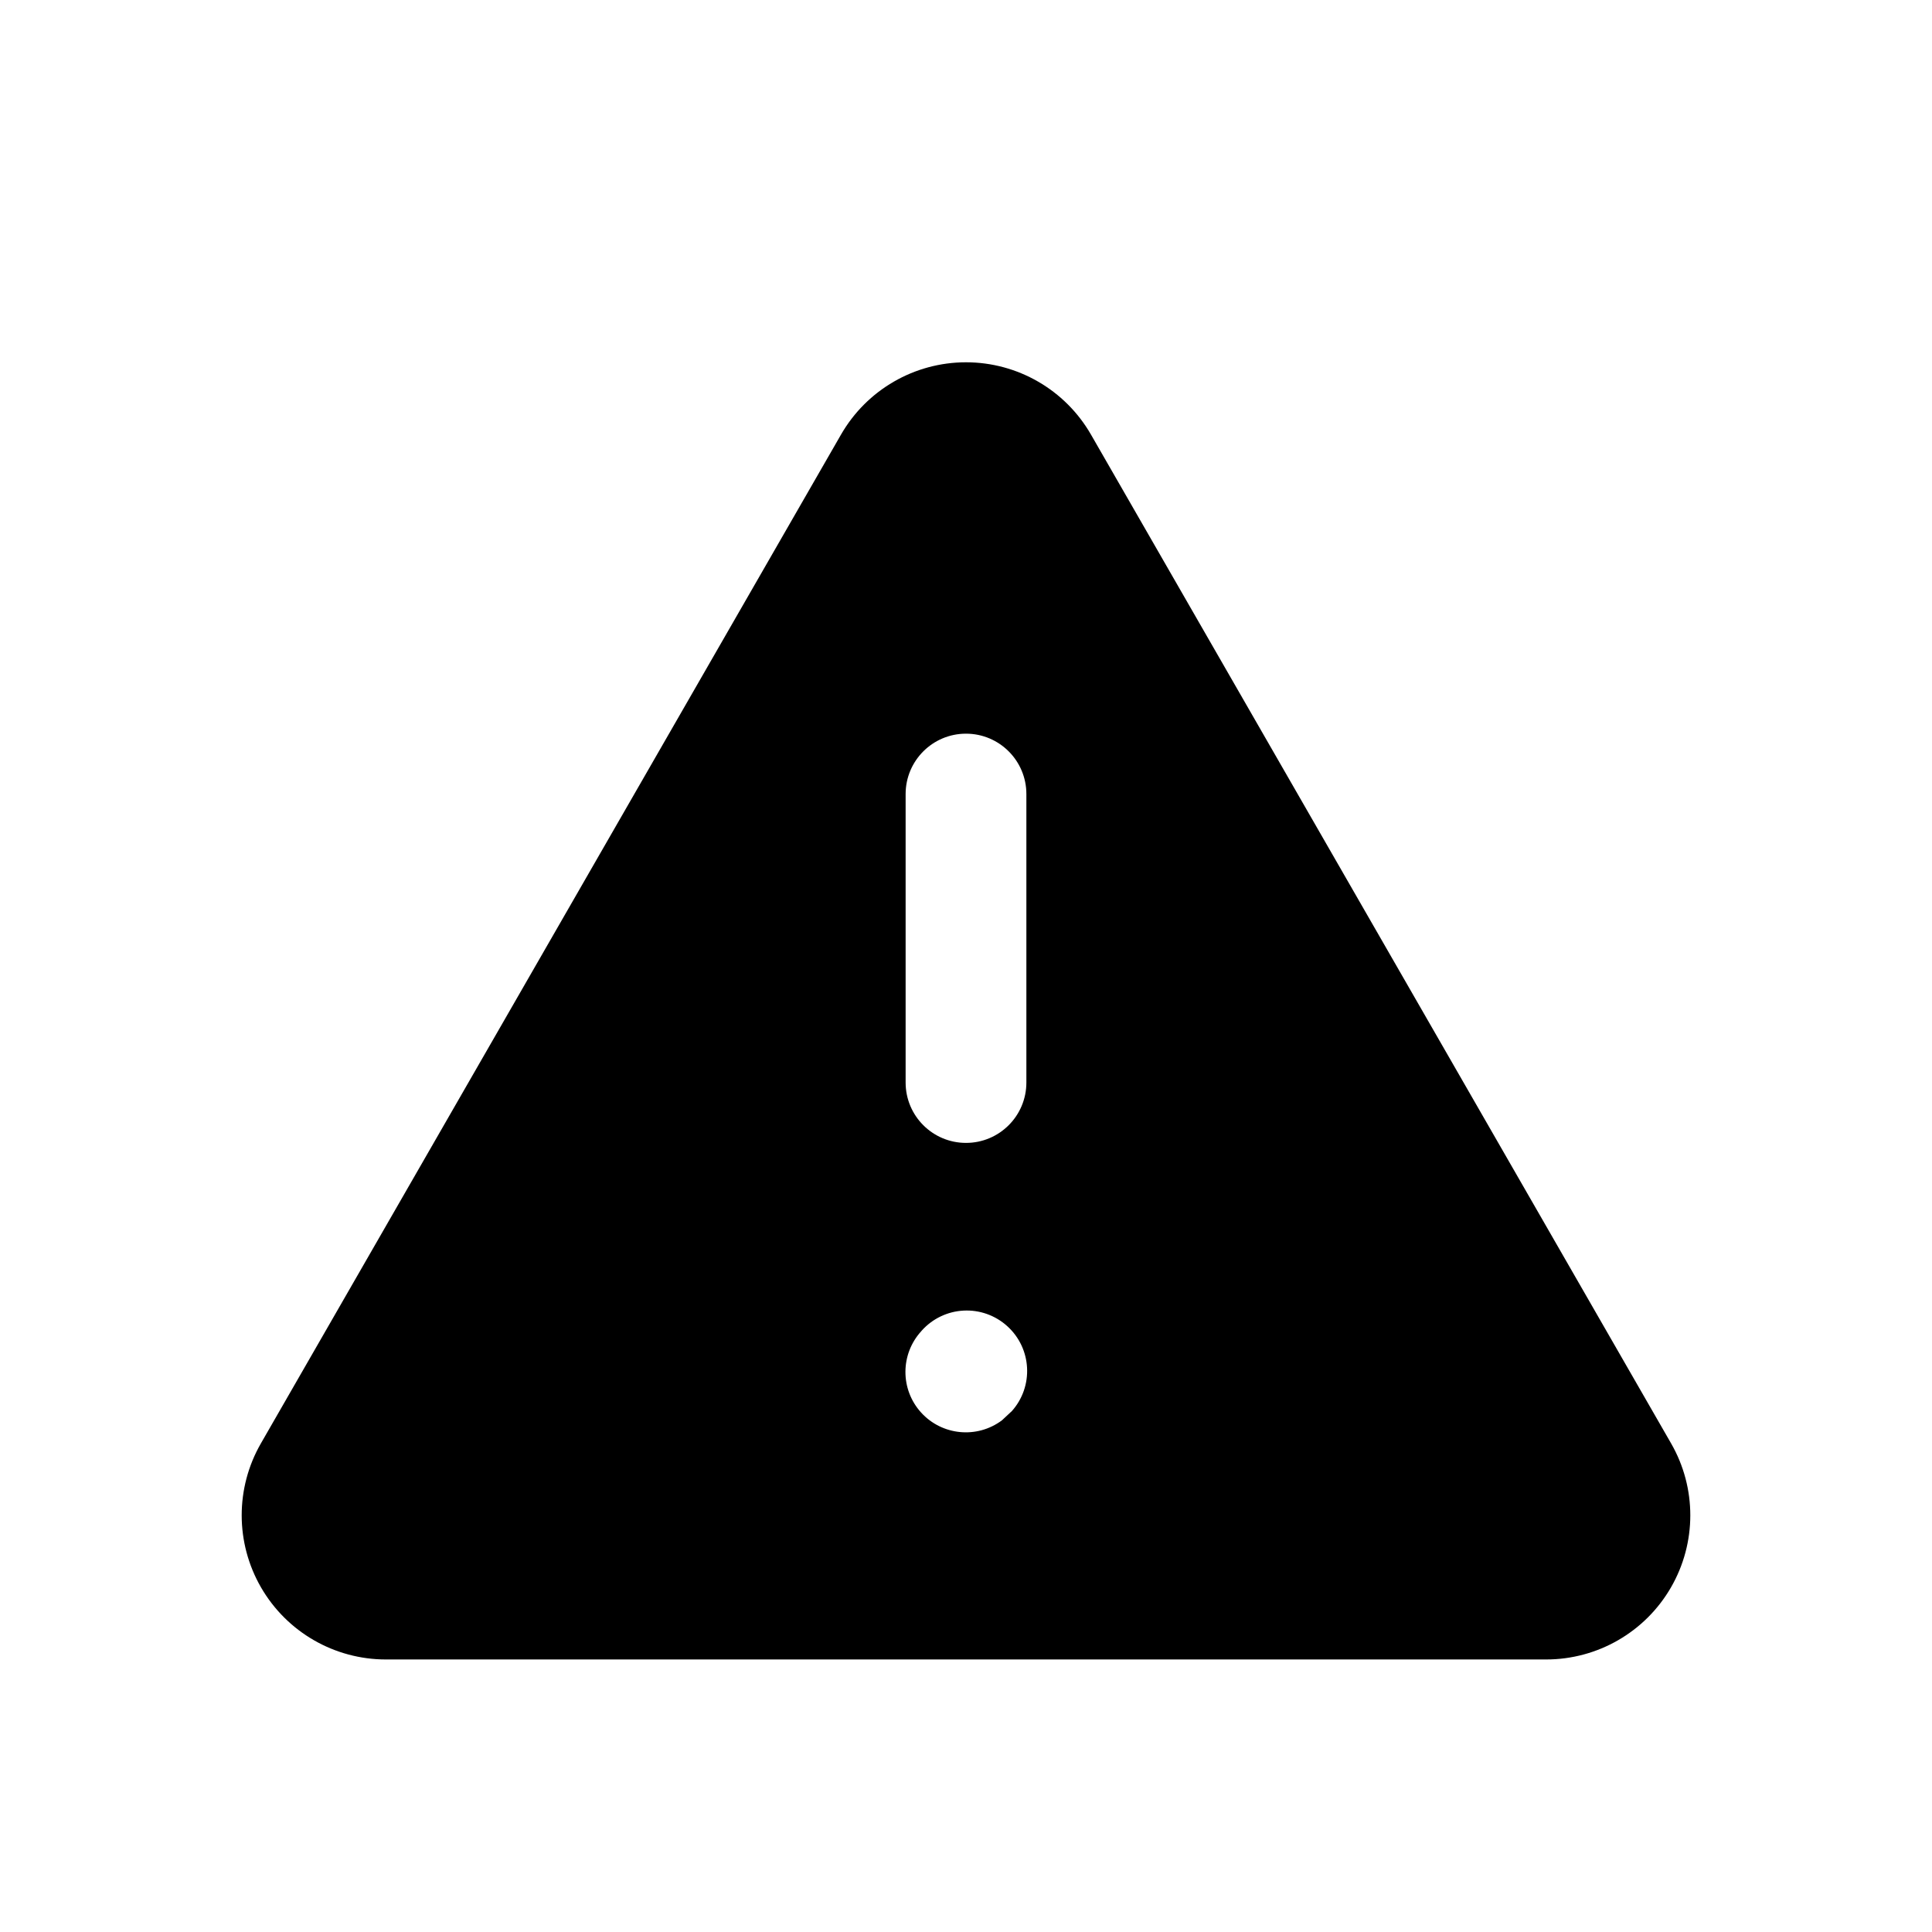
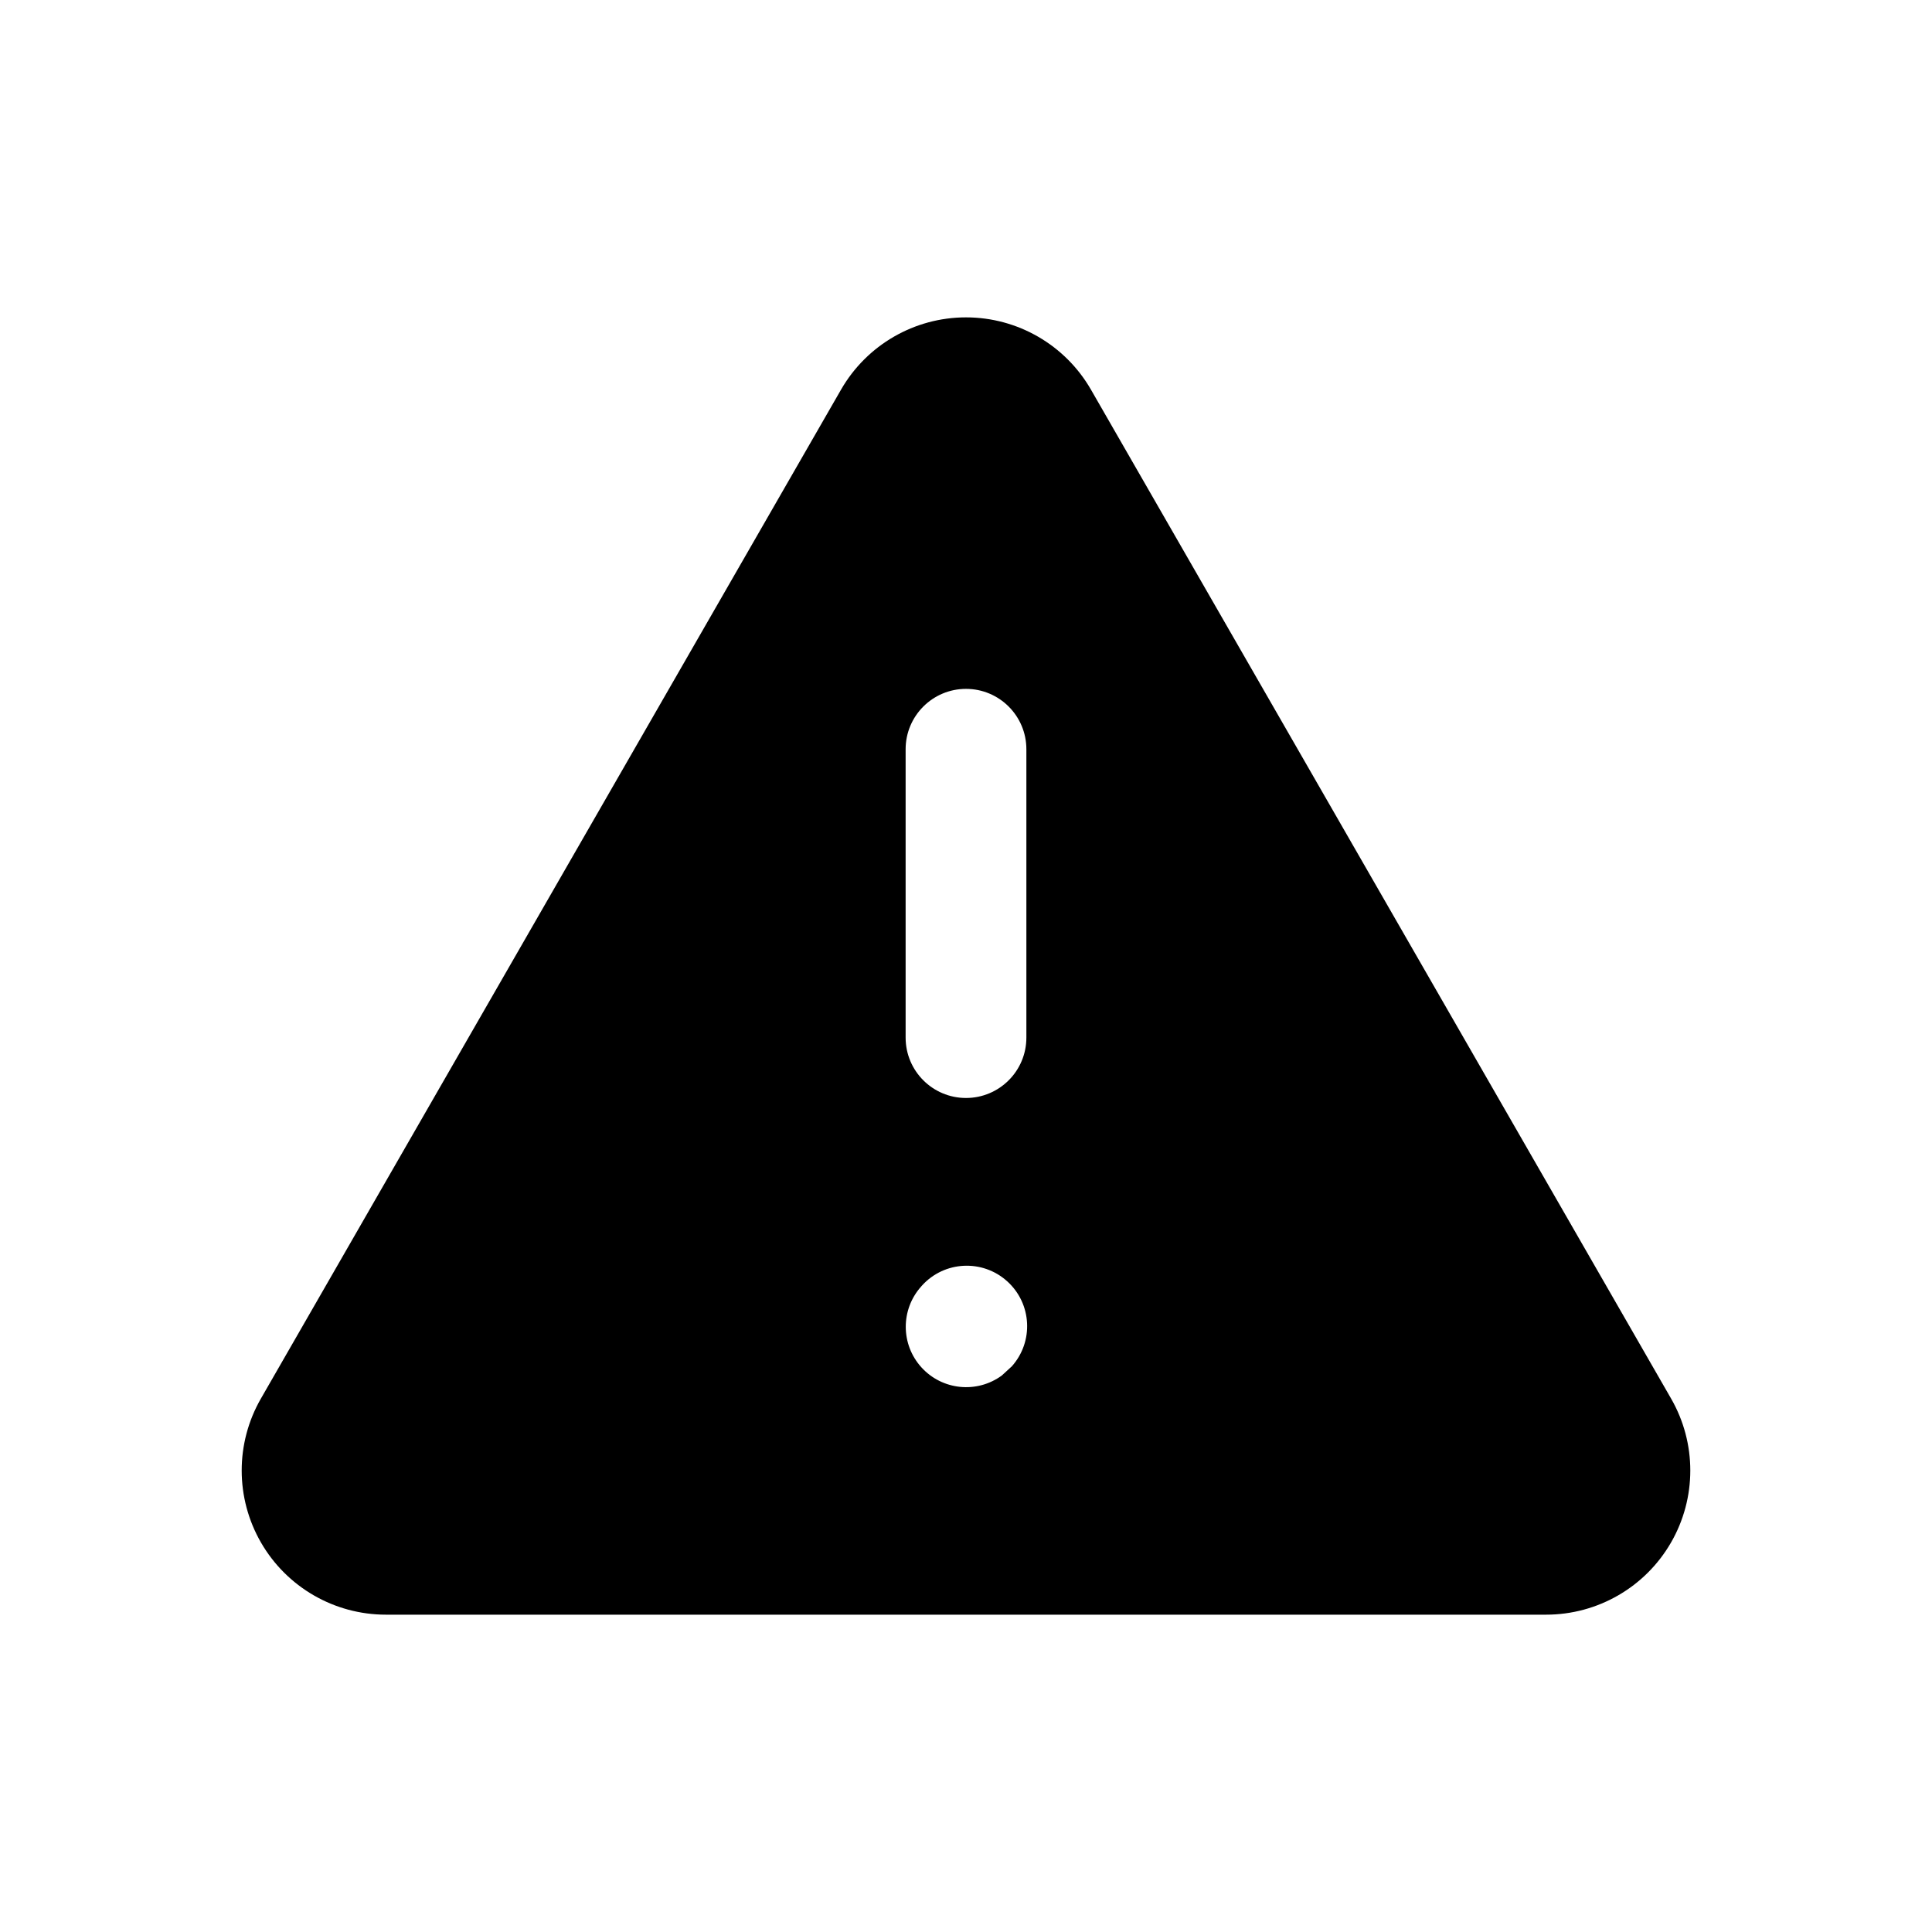
<svg xmlns="http://www.w3.org/2000/svg" fill="none" viewBox="0 0 16 16">
-   <path fill="currentColor" fill-rule="evenodd" d="M6.965 3.599a1.194 1.194 0 0 1 2.07 0l4.804 8.354a1.194 1.194 0 0 1-1.036 1.79H3.196a1.194 1.194 0 0 1-1.035-1.79zm1.376 7.383a.5.5 0 0 0-.707.037l-.005.006a.5.5 0 0 0 .668.738l.074-.069.007-.006a.5.5 0 0 0-.037-.706M8 6.076a.5.5 0 0 0-.5.5v2.389a.5.5 0 0 0 1 0V6.576a.5.5 0 0 0-.5-.5" clip-rule="evenodd" />
+   <path fill="currentColor" fill-rule="evenodd" d="M6.965 3.227a1.194 1.194 0 0 1 2.07 0l4.804 8.355a1.194 1.194 0 0 1-1.035 1.79H3.196a1.194 1.194 0 0 1-1.035-1.79zm1.376 7.384a.5.5 0 0 0-.706.036l-.006.007a.5.5 0 0 0 .668.737l.074-.068.007-.006a.5.5 0 0 0-.037-.706M8 5.705a.5.5 0 0 0-.5.5v2.388a.5.5 0 0 0 1 0V6.205a.5.5 0 0 0-.5-.5" clip-rule="evenodd" />
</svg>
